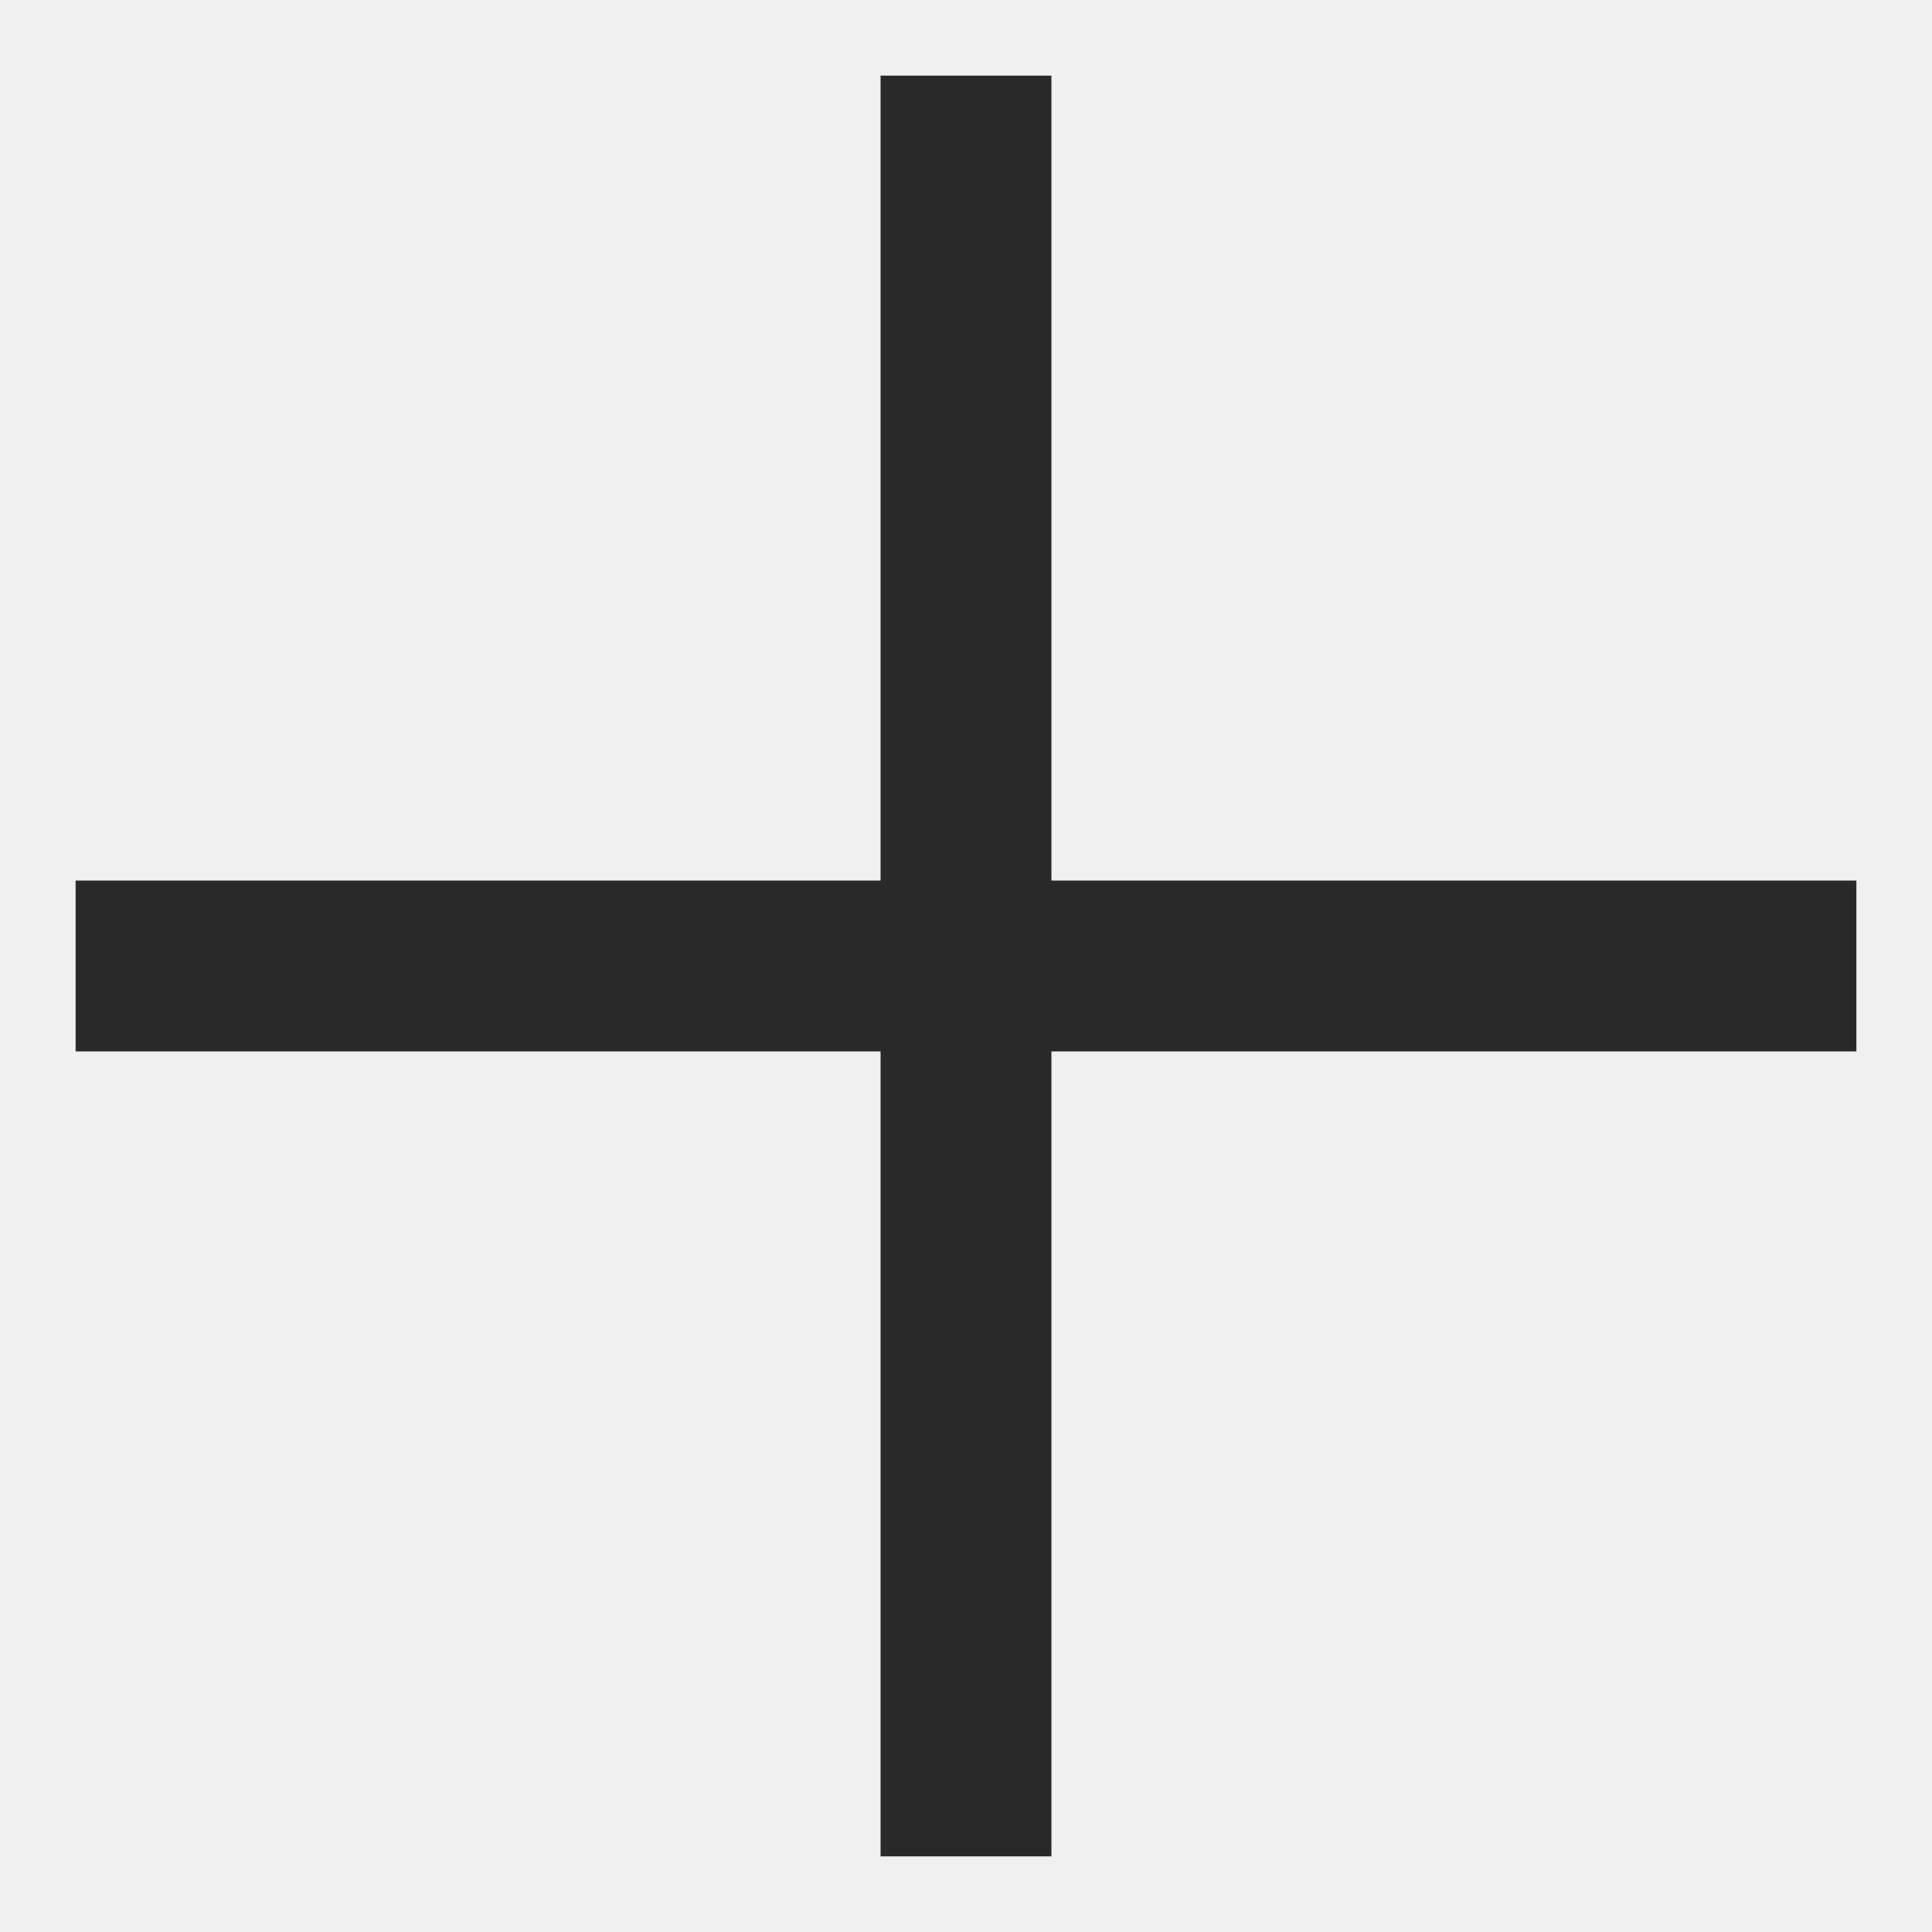
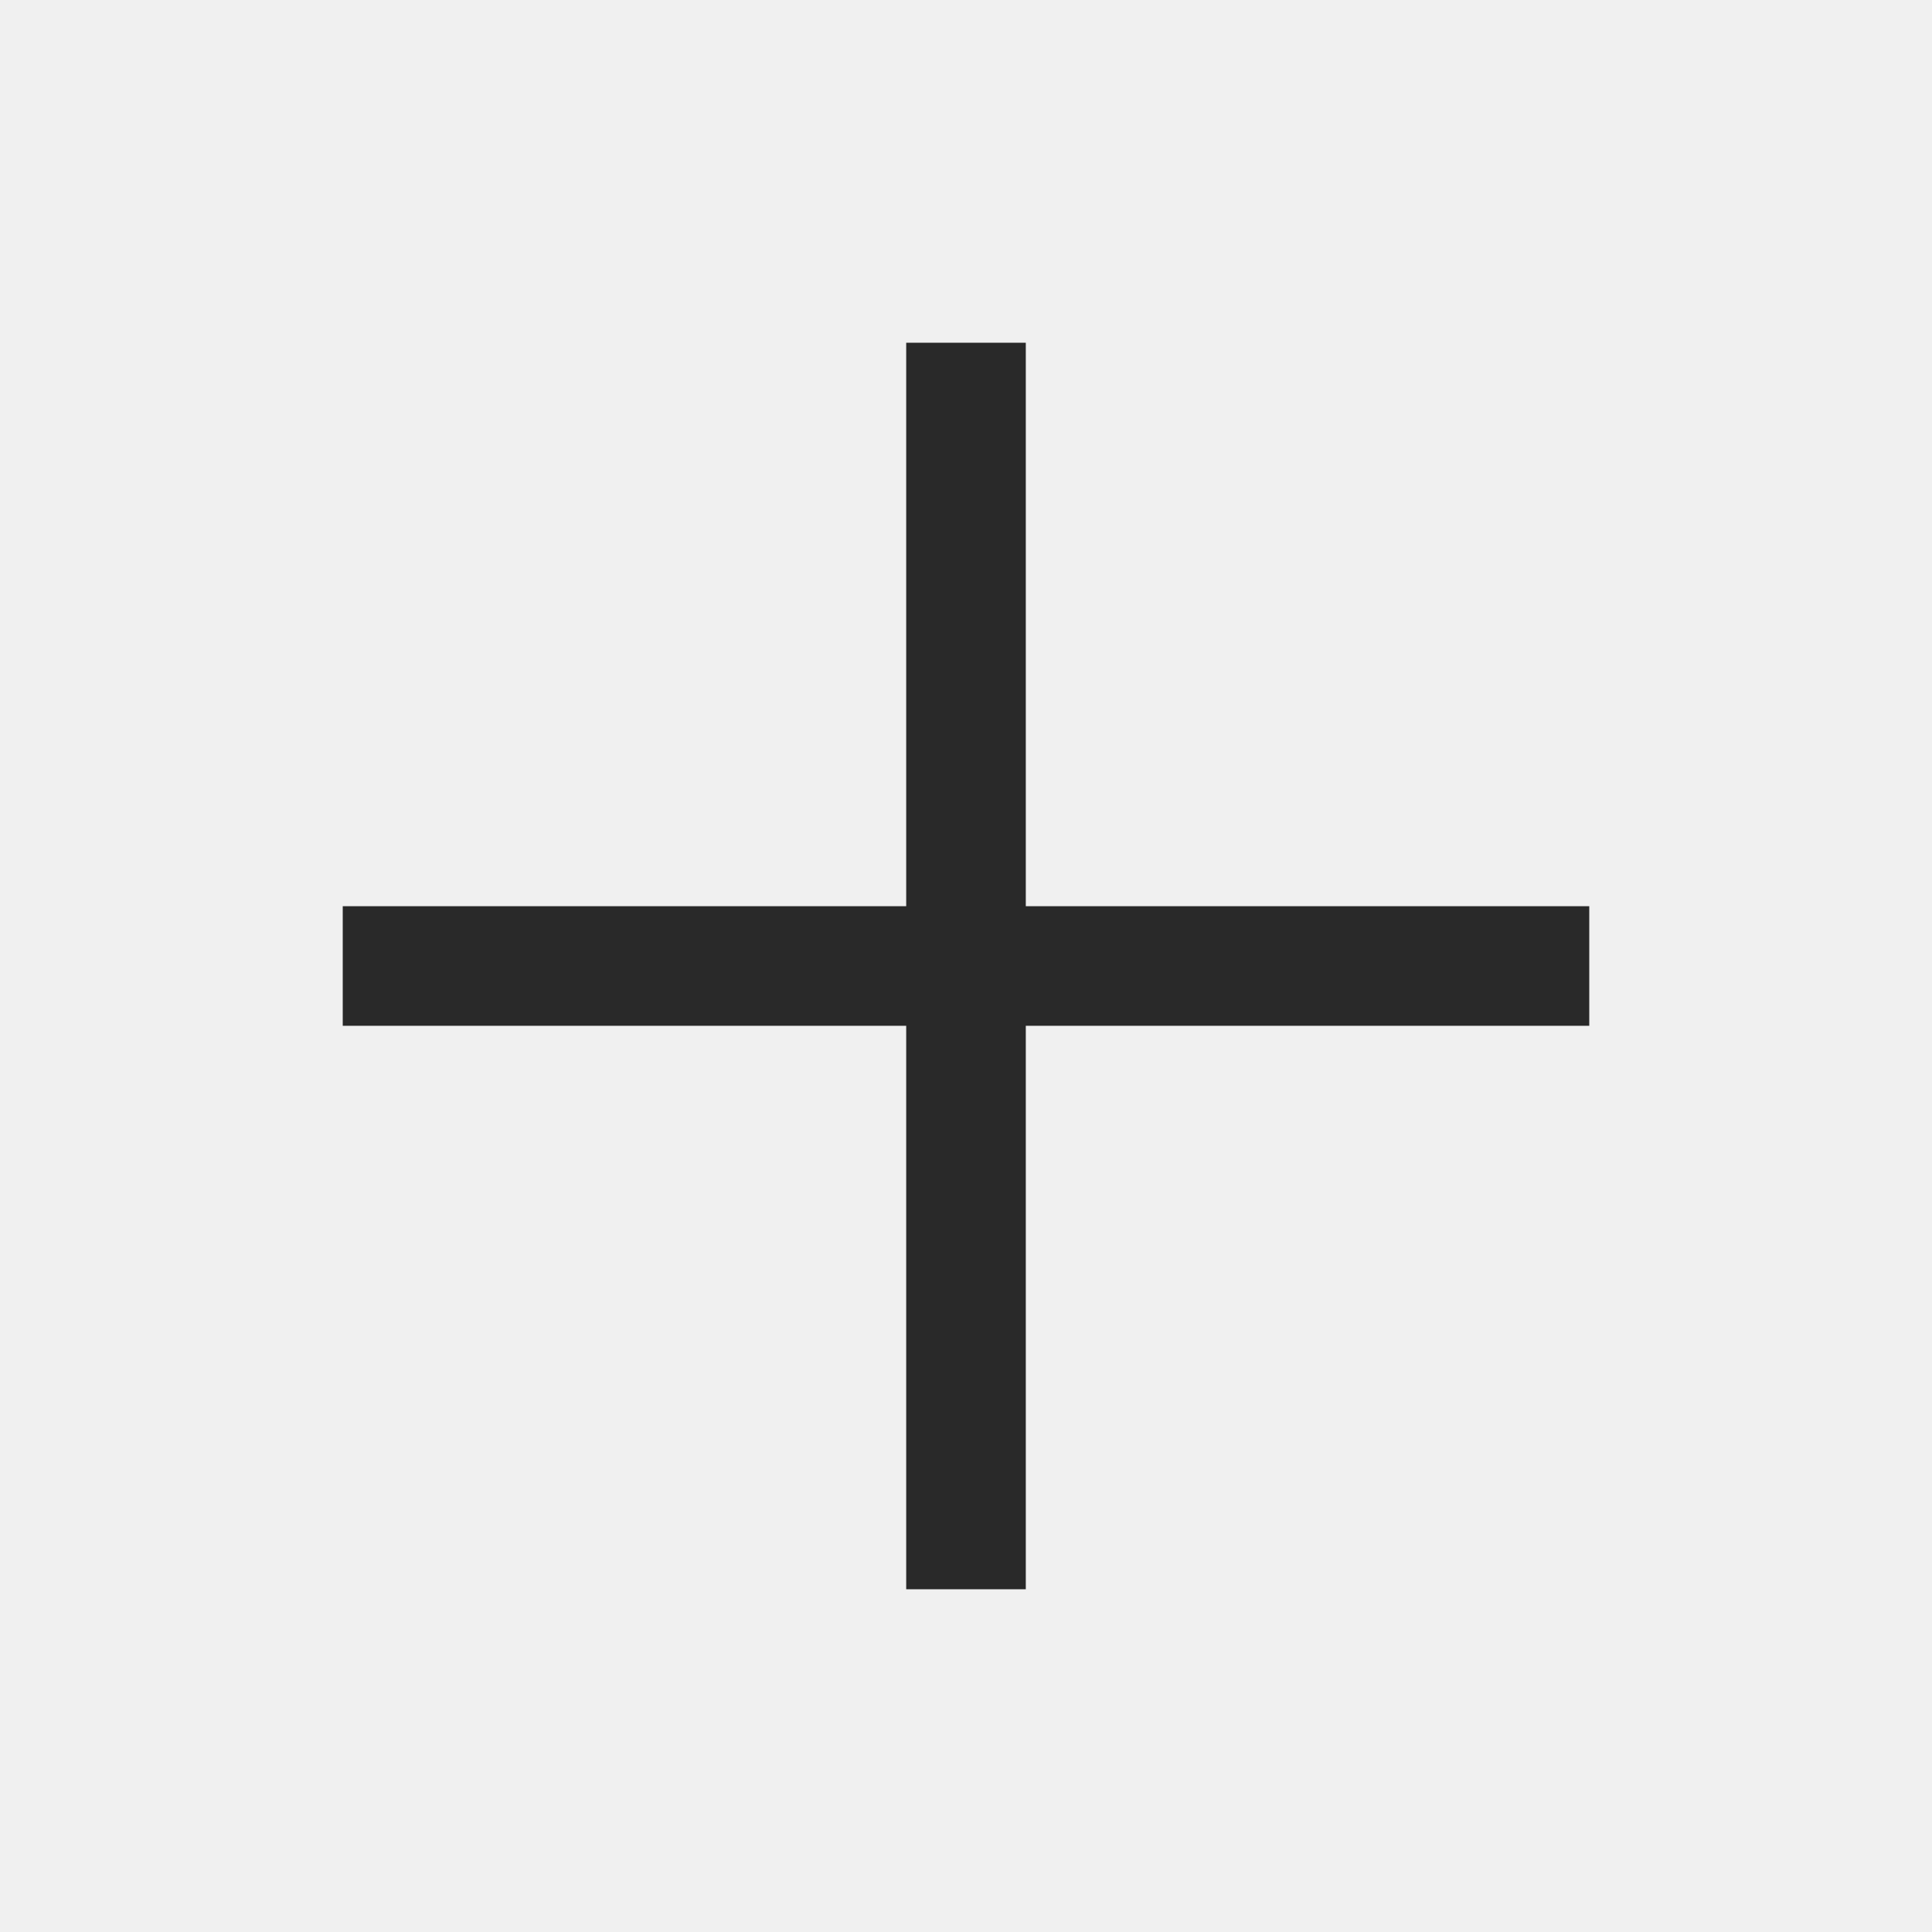
- <svg xmlns="http://www.w3.org/2000/svg" width="14" height="14" viewBox="0 0 14 14" fill="none">
-   <path d="M13.452 7.619L13.452 6.381H7.619L7.619 0.548H6.381L6.381 6.381H0.548L0.548 7.619L6.381 7.619V13.452H7.619V7.619L13.452 7.619Z" fill="#292929" />
+ <svg xmlns="http://www.w3.org/2000/svg" width="20" height="20" viewBox="0 0 20 20" fill="none">
+   <g clip-path="url(#clip0_156_99)">
+     <path d="M16.452 10.619L16.452 9.381H10.619L10.619 3.548H9.381L9.381 9.381H3.548L3.548 10.619L9.381 10.619V16.452H10.619V10.619L16.452 10.619Z" fill="#292929" />
+   </g>
+   <defs>
+     <clipPath id="clip0_156_99">
+       <rect width="20" height="20" fill="white" />
+     </clipPath>
+   </defs>
</svg>
